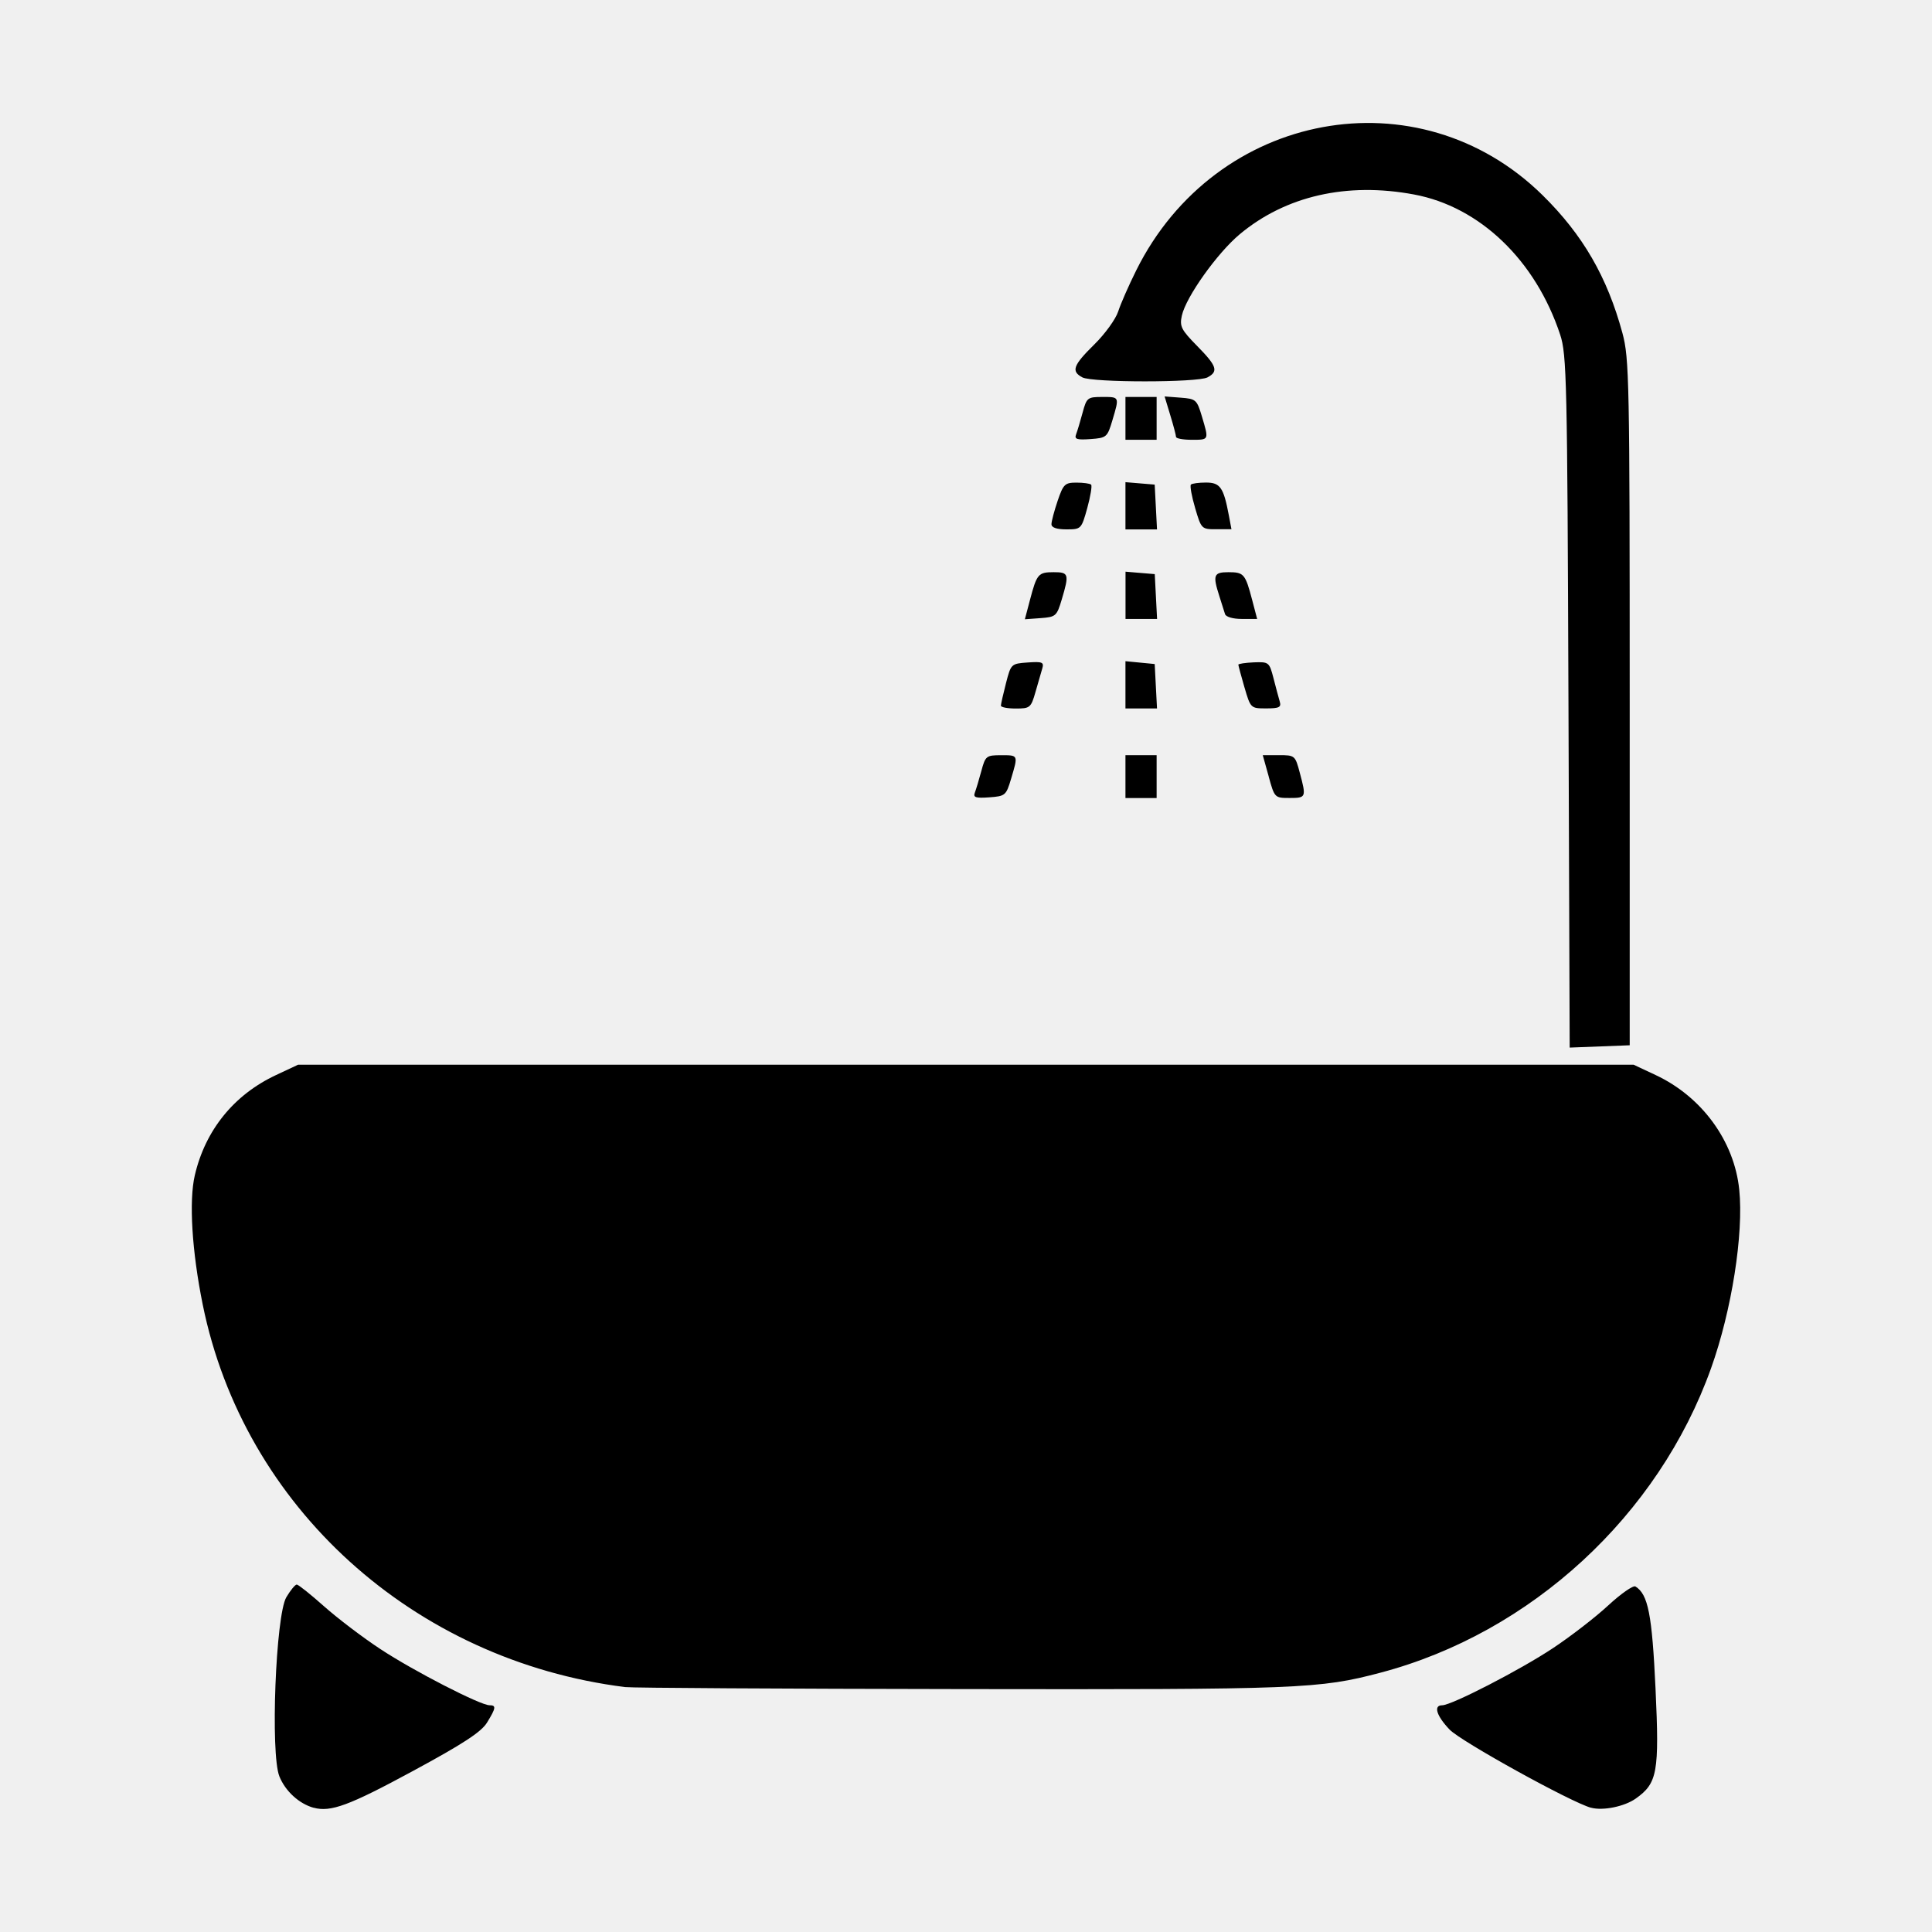
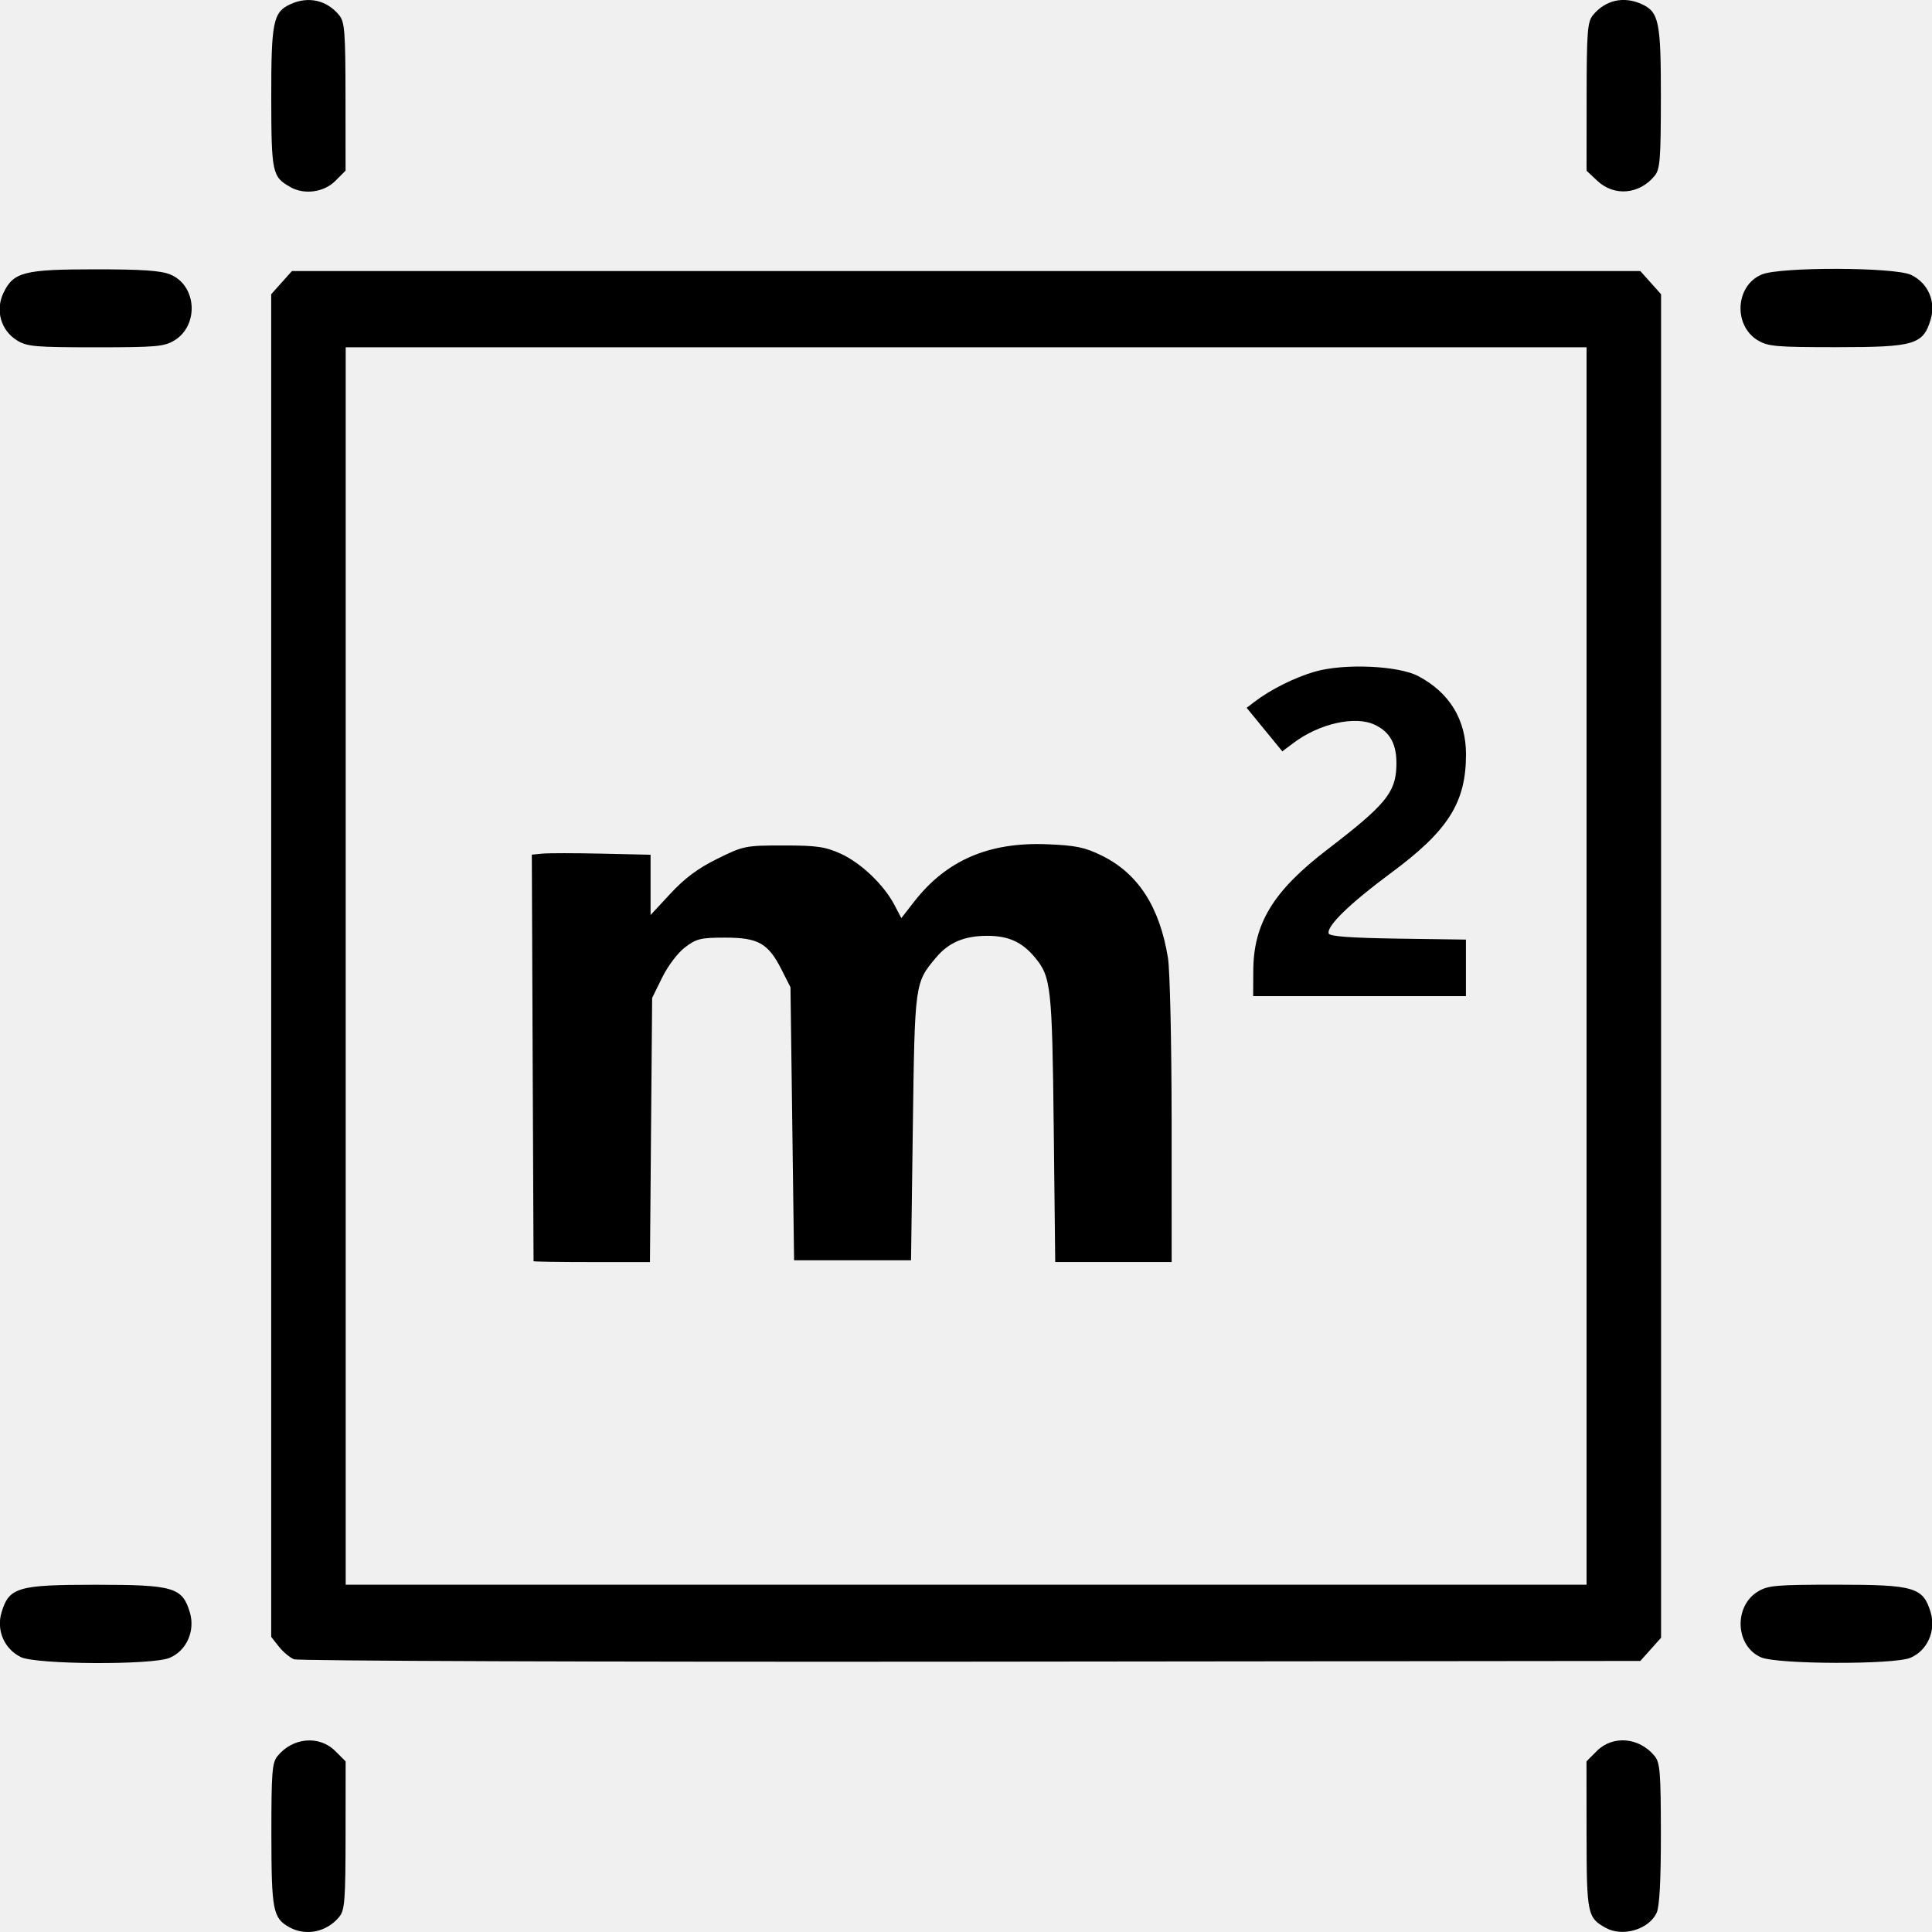
- <svg xmlns="http://www.w3.org/2000/svg" version="1.1" id="svg1" width="30" height="30">
-   <defs id="defs1" />
-   <path style="fill:#000000;stroke-width:0.415" d="M 4.87,28.071 C 4.645,28.009 4.43,27.813 4.338,27.583 4.197,27.23 4.281,25.081 4.446,24.802 c 0.064,-0.108 0.137,-0.197 0.162,-0.197 0.025,0 0.215,0.152 0.423,0.337 0.208,0.185 0.603,0.486 0.879,0.667 0.513,0.338 1.548,0.87 1.691,0.87 0.107,0 0.101,0.042 -0.039,0.27 -0.09,0.146 -0.372,0.33 -1.152,0.752 -0.99,0.536 -1.275,0.641 -1.54,0.569 z m 19.835,-4.15e-4 c -0.305,-0.082 -2.019,-1.029 -2.195,-1.213 -0.204,-0.213 -0.255,-0.378 -0.117,-0.378 0.147,0 1.214,-0.55 1.721,-0.887 0.276,-0.183 0.663,-0.482 0.86,-0.665 0.197,-0.182 0.387,-0.314 0.421,-0.293 0.197,0.122 0.258,0.433 0.312,1.587 0.06,1.296 0.03,1.467 -0.305,1.705 -0.175,0.125 -0.511,0.194 -0.698,0.143 z M 9.707,26.197 C 6.419,25.784 3.785,23.399 3.148,20.258 2.98,19.43 2.932,18.647 3.025,18.25 3.188,17.549 3.632,17 4.285,16.694 L 4.628,16.533 H 14.997 25.367 l 0.343,0.161 c 0.717,0.336 1.22,1.025 1.297,1.779 0.07,0.685 -0.117,1.876 -0.437,2.771 -0.817,2.289 -2.796,4.112 -5.133,4.729 -0.953,0.252 -1.243,0.263 -6.5,0.255 -2.777,-0.004 -5.13,-0.018 -5.23,-0.031 z M 24.355,10.898 C 24.337,5.903 24.328,5.506 24.226,5.196 23.844,4.041 22.978,3.21 21.957,3.02 20.915,2.825 19.964,3.042 19.251,3.637 c -0.349,0.291 -0.836,0.975 -0.899,1.263 -0.037,0.168 -0.011,0.22 0.237,0.472 0.307,0.312 0.335,0.395 0.161,0.488 -0.153,0.082 -1.79,0.082 -1.943,0 -0.178,-0.095 -0.144,-0.187 0.185,-0.511 0.166,-0.163 0.333,-0.394 0.371,-0.512 0.038,-0.118 0.164,-0.405 0.28,-0.638 1.232,-2.481 4.386,-3.063 6.312,-1.166 0.624,0.615 1.002,1.268 1.238,2.139 0.106,0.393 0.113,0.729 0.113,5.738 v 5.321 l -0.466,0.018 -0.466,0.018 z m -9.218,1.411 c 0.019,-0.05 0.065,-0.201 0.101,-0.336 0.063,-0.235 0.077,-0.246 0.306,-0.246 0.27,0 0.267,-0.007 0.157,0.363 -0.078,0.262 -0.09,0.273 -0.34,0.291 -0.21,0.015 -0.252,0.002 -0.224,-0.072 z m 2.339,-0.25 v -0.333 h 0.242 0.242 v 0.333 0.333 h -0.242 -0.242 z m 2.225,0 -0.093,-0.333 h 0.251 c 0.247,0 0.253,0.005 0.324,0.273 0.103,0.384 0.099,0.392 -0.159,0.392 -0.23,0 -0.233,-0.003 -0.324,-0.333 z m -4.159,-1.103 c 6.23e-4,-0.025 0.036,-0.181 0.079,-0.348 0.077,-0.299 0.081,-0.303 0.337,-0.321 0.225,-0.016 0.255,-0.005 0.227,0.091 -0.017,0.06 -0.065,0.225 -0.106,0.367 -0.07,0.245 -0.085,0.257 -0.306,0.257 -0.128,0 -0.232,-0.02 -0.231,-0.045 z m 1.934,-0.322 v -0.367 l 0.227,0.022 0.227,0.022 0.018,0.345 0.018,0.345 h -0.245 -0.245 z m 1.848,0.04 c -0.052,-0.18 -0.095,-0.339 -0.095,-0.353 0,-0.014 0.108,-0.03 0.24,-0.036 0.234,-0.009 0.241,-0.003 0.306,0.247 0.036,0.141 0.08,0.304 0.097,0.362 0.026,0.088 -0.009,0.106 -0.211,0.106 -0.24,0 -0.242,-0.002 -0.337,-0.327 z M 15.993,9.317 c 0.107,-0.406 0.129,-0.432 0.369,-0.432 0.234,0 0.243,0.028 0.125,0.423 -0.077,0.259 -0.093,0.273 -0.327,0.29 l -0.246,0.018 z m 1.484,-0.073 V 8.877 l 0.227,0.019 0.227,0.019 0.018,0.348 0.018,0.348 h -0.245 -0.245 z m 1.545,0.291 c -0.013,-0.042 -0.053,-0.168 -0.089,-0.281 -0.104,-0.325 -0.087,-0.369 0.142,-0.369 0.239,0 0.262,0.026 0.368,0.429 l 0.078,0.297 h -0.238 c -0.138,0 -0.248,-0.032 -0.261,-0.076 z M 16.327,8.14 c 0,-0.044 0.043,-0.207 0.096,-0.363 0.088,-0.259 0.113,-0.283 0.292,-0.283 0.108,0 0.21,0.014 0.228,0.032 0.017,0.017 -0.01,0.181 -0.06,0.363 -0.091,0.327 -0.095,0.331 -0.324,0.331 -0.152,0 -0.232,-0.028 -0.232,-0.08 z M 17.476,7.853 V 7.487 l 0.227,0.019 0.227,0.019 0.018,0.348 0.018,0.348 h -0.245 -0.245 z m 1.082,0.035 c -0.054,-0.182 -0.083,-0.345 -0.066,-0.363 0.018,-0.018 0.123,-0.032 0.235,-0.032 0.22,0 0.273,0.077 0.354,0.507 l 0.041,0.218 -0.233,-1.133e-4 C 18.658,8.219 18.654,8.215 18.558,7.889 Z M 16.709,6.746 c 0.019,-0.05 0.065,-0.201 0.101,-0.336 0.063,-0.235 0.077,-0.246 0.306,-0.246 0.27,0 0.267,-0.007 0.157,0.363 -0.078,0.262 -0.09,0.273 -0.34,0.291 -0.21,0.015 -0.252,0.002 -0.224,-0.072 z M 17.476,6.496 V 6.164 h 0.242 0.242 V 6.496 6.829 h -0.242 -0.242 z m 0.785,0.287 c -3.6e-4,-0.025 -0.04,-0.176 -0.089,-0.336 l -0.088,-0.291 0.249,0.019 c 0.238,0.018 0.252,0.031 0.33,0.291 0.11,0.37 0.114,0.363 -0.159,0.363 -0.133,0 -0.242,-0.02 -0.243,-0.045 z" id="path1" />
+ <svg xmlns="http://www.w3.org/2000/svg" version="1.1" id="svg1" width="30" height="30" xml:space="preserve">
+   <defs id="defs1">
+     <mask id="custom">
+       <rect id="bg" x="0" y="0" width="100%" height="100%" fill="#ffffff" />
+       <g transform="matrix(1.333333,0,0,-1.333333,0,682.6667)" id="g1" />
+     </mask>
+     <clipPath clipPathUnits="userSpaceOnUse" id="clipPath800">
+       <path d="M 0,512 H 512 V 0 H 0 Z" id="path798" />
+     </clipPath>
+     <clipPath clipPathUnits="userSpaceOnUse" id="clipPath818">
+       <path d="M 0,512 H 512 V 0 H 0 Z" id="path816" />
+     </clipPath>
+     <mask id="custom-2">
+       <rect id="bg-5" x="0" y="0" width="100%" height="100%" fill="#ffffff" />
+       <g transform="matrix(1.333333,0,0,-1.333333,0,682.6667)" id="g1-4" />
+     </mask>
+     <clipPath clipPathUnits="userSpaceOnUse" id="clipPath800-4">
+       <path d="M 0,512 H 512 V 0 H 0 Z" id="path798-7" />
+     </clipPath>
+     <clipPath clipPathUnits="userSpaceOnUse" id="clipPath818-7">
+       <path d="M 0,512 H 512 V 0 H 0 Z" id="path816-2" />
+     </clipPath>
+   </defs>
+   <path style="fill:#000000;stroke-width:0.415" d="m -48.243,25.533 c -0.225,-0.061 -0.439,-0.258 -0.531,-0.487 -0.141,-0.353 -0.058,-2.502 0.108,-2.781 0.064,-0.108 0.137,-0.197 0.162,-0.197 0.025,0 0.215,0.152 0.423,0.337 0.208,0.185 0.603,0.486 0.879,0.667 0.513,0.338 1.548,0.87 1.691,0.87 0.107,0 0.101,0.042 -0.039,0.27 -0.09,0.146 -0.372,0.33 -1.152,0.752 -0.99,0.536 -1.275,0.641 -1.54,0.569 z m 19.835,-4.15e-4 c -0.305,-0.082 -2.019,-1.029 -2.195,-1.213 -0.204,-0.213 -0.255,-0.378 -0.117,-0.378 0.147,0 1.214,-0.55 1.721,-0.887 0.276,-0.183 0.663,-0.482 0.86,-0.665 0.197,-0.182 0.387,-0.314 0.421,-0.293 0.197,0.122 0.258,0.433 0.312,1.587 0.06,1.296 0.03,1.467 -0.305,1.705 -0.175,0.125 -0.511,0.194 -0.698,0.143 z m -14.998,-1.873 c -3.288,-0.413 -5.922,-2.798 -6.558,-5.939 -0.168,-0.828 -0.216,-1.611 -0.124,-2.008 0.163,-0.701 0.607,-1.25 1.26,-1.556 l 0.343,-0.161 h 10.37 10.37 l 0.343,0.161 c 0.717,0.336 1.22,1.025 1.297,1.779 0.07,0.685 -0.117,1.876 -0.437,2.771 -0.817,2.289 -2.796,4.112 -5.133,4.729 -0.953,0.252 -1.243,0.263 -6.5,0.255 -2.777,-0.004 -5.13,-0.018 -5.23,-0.031 z m 14.648,-15.299 c -0.018,-4.995 -0.027,-5.392 -0.129,-5.701 -0.382,-1.155 -1.247,-1.986 -2.268,-2.176 -1.043,-0.195 -1.993,0.022 -2.707,0.617 -0.349,0.291 -0.836,0.975 -0.899,1.263 -0.037,0.168 -0.011,0.22 0.237,0.472 0.307,0.312 0.335,0.395 0.161,0.488 -0.153,0.082 -1.79,0.082 -1.943,0 -0.178,-0.095 -0.144,-0.187 0.185,-0.511 0.166,-0.163 0.333,-0.394 0.371,-0.512 0.038,-0.118 0.164,-0.405 0.28,-0.638 1.232,-2.481 4.386,-3.063 6.312,-1.166 0.624,0.615 1.002,1.268 1.238,2.139 0.106,0.393 0.113,0.729 0.113,5.738 v 5.321 l -0.466,0.018 -0.466,0.018 z m -9.218,1.411 c 0.019,-0.05 0.065,-0.201 0.101,-0.336 0.063,-0.235 0.077,-0.246 0.306,-0.246 0.27,0 0.267,-0.007 0.157,0.363 -0.078,0.262 -0.09,0.273 -0.34,0.291 -0.21,0.015 -0.252,0.002 -0.224,-0.072 z m 2.339,-0.25 v -0.333 h 0.242 0.242 v 0.333 0.333 h -0.242 -0.242 z m 2.225,0 -0.093,-0.333 h 0.251 c 0.247,0 0.253,0.005 0.324,0.273 0.103,0.384 0.1,0.392 -0.159,0.392 -0.23,0 -0.233,-0.003 -0.324,-0.333 z m -4.159,-1.103 c 6.2e-4,-0.025 0.036,-0.181 0.079,-0.348 0.077,-0.299 0.081,-0.303 0.337,-0.321 0.225,-0.016 0.255,-0.005 0.227,0.091 -0.017,0.06 -0.065,0.225 -0.106,0.367 -0.07,0.245 -0.085,0.257 -0.306,0.257 -0.128,0 -0.232,-0.02 -0.231,-0.045 z m 1.934,-0.322 v -0.367 l 0.227,0.022 0.227,0.022 0.018,0.345 0.018,0.345 h -0.245 -0.245 z m 1.848,0.04 c -0.052,-0.18 -0.095,-0.339 -0.095,-0.353 0,-0.014 0.108,-0.03 0.24,-0.036 0.234,-0.009 0.241,-0.003 0.306,0.247 0.036,0.141 0.08,0.304 0.097,0.362 0.026,0.088 -0.009,0.106 -0.211,0.106 -0.24,0 -0.242,-0.002 -0.337,-0.327 z m -3.332,-1.358 c 0.107,-0.406 0.129,-0.432 0.369,-0.432 0.234,0 0.243,0.028 0.125,0.423 -0.077,0.259 -0.093,0.273 -0.327,0.29 l -0.246,0.018 z m 1.484,-0.073 V 6.339 l 0.227,0.019 0.227,0.019 0.018,0.348 0.018,0.348 h -0.245 -0.245 z m 1.545,0.291 c -0.013,-0.042 -0.053,-0.168 -0.089,-0.281 -0.104,-0.325 -0.087,-0.369 0.142,-0.369 0.239,0 0.262,0.026 0.368,0.429 l 0.078,0.297 h -0.238 c -0.138,0 -0.248,-0.032 -0.261,-0.076 z m -2.694,-1.395 c 0,-0.044 0.043,-0.207 0.096,-0.363 0.088,-0.259 0.113,-0.283 0.292,-0.283 0.108,0 0.21,0.014 0.228,0.032 0.018,0.017 -0.01,0.181 -0.06,0.363 -0.091,0.327 -0.095,0.331 -0.324,0.331 -0.152,0 -0.232,-0.028 -0.232,-0.08 z m 1.149,-0.287 V 4.949 l 0.227,0.019 0.227,0.019 0.018,0.348 0.018,0.348 h -0.245 -0.245 z m 1.082,0.035 c -0.054,-0.182 -0.083,-0.345 -0.066,-0.363 0.018,-0.018 0.123,-0.032 0.235,-0.032 0.22,0 0.273,0.077 0.354,0.507 l 0.041,0.218 -0.233,-1.133e-4 c -0.231,-1.122e-4 -0.235,-0.004 -0.331,-0.331 z m -1.849,-1.143 c 0.019,-0.05 0.065,-0.201 0.101,-0.336 0.063,-0.235 0.077,-0.246 0.306,-0.246 0.27,0 0.267,-0.007 0.157,0.363 -0.078,0.262 -0.09,0.273 -0.34,0.291 -0.21,0.015 -0.252,0.002 -0.224,-0.072 z m 0.767,-0.25 V 3.626 h 0.242 0.242 v 0.333 0.333 h -0.242 -0.242 z m 0.785,0.287 c -3.6e-4,-0.025 -0.04,-0.176 -0.089,-0.336 l -0.088,-0.291 0.249,0.019 c 0.238,0.018 0.252,0.031 0.33,0.291 0.11,0.37 0.114,0.363 -0.159,0.363 -0.133,0 -0.242,-0.02 -0.243,-0.045 z" id="path1" />
+   <path style="fill:#000000;stroke-width:0.139" d="m -106.856,18.127 4.2e-4,-7.598 6.38,-2.182 6.38,-2.182 6.386,2.182 6.386,2.182 v 7.598 7.598 h -1.665 -1.665 v -6.245 -6.245 h -9.436 -9.436 v 6.245 6.245 h -1.665 -1.665 z m 6.018,7.393 c -0.043,-0.113 -0.054,-1.315 -0.024,-2.671 0.054,-2.465 0.074,-2.579 0.637,-3.684 0.03,-0.059 -0.133,-0.172 -0.363,-0.253 -0.487,-0.17 -0.636,-0.454 -0.435,-0.83 0.114,-0.214 0.295,-0.267 0.897,-0.267 h 0.754 l 0.663,-1.006 c 0.976,-1.48 1.01,-1.491 4.618,-1.491 3.608,0 3.642,0.011 4.618,1.491 l 0.663,1.006 h 0.754 c 0.603,0 0.783,0.054 0.897,0.267 0.201,0.376 0.052,0.66 -0.435,0.83 -0.23,0.08 -0.393,0.194 -0.363,0.253 0.586,1.15 0.588,1.158 0.591,3.854 l 0.004,2.637 -0.959,0.042 c -1.064,0.046 -1.186,-0.033 -1.19,-0.77 l -0.002,-0.451 h -4.579 -4.579 v 0.405 c 0,0.779 -0.087,0.844 -1.129,0.844 -0.719,0 -0.981,-0.051 -1.039,-0.205 z m 8.622,-2.224 v -0.416 h -1.873 c -1.869,0 -1.874,7.8e-4 -1.92,0.331 -0.026,0.182 0.037,0.385 0.139,0.451 0.102,0.066 0.966,0.104 1.92,0.085 l 1.735,-0.035 z m -5.415,-1.543 c 0.334,-0.334 0.206,-0.646 -0.384,-0.934 -0.815,-0.398 -1.627,-0.466 -1.855,-0.154 -0.279,0.381 -0.227,0.853 0.121,1.097 0.426,0.298 1.816,0.292 2.117,-0.009 z m 9.2,0.009 c 0.348,-0.244 0.4,-0.716 0.121,-1.097 -0.228,-0.312 -1.04,-0.244 -1.855,0.154 -0.59,0.288 -0.718,0.6 -0.384,0.934 0.301,0.301 1.691,0.307 2.117,0.009 z m -0.597,-2.832 c 0.045,-0.074 -0.282,-0.714 -0.727,-1.422 -0.654,-1.041 -0.902,-1.32 -1.289,-1.454 -0.304,-0.105 -1.417,-0.166 -3.046,-0.166 -1.629,0 -2.742,0.06 -3.046,0.166 -0.387,0.134 -0.635,0.413 -1.289,1.454 -0.445,0.709 -0.773,1.349 -0.727,1.422 0.112,0.181 10.013,0.181 10.124,0 z m -20.021,-9.117 0.041,-0.925 2.151,-0.726 c 1.183,-0.399 4.541,-1.542 7.463,-2.539 l 5.312,-1.813 7.455,2.547 7.455,2.547 0.041,0.917 0.041,0.917 h -0.7 c -0.685,0 -0.7,-0.009 -0.7,-0.416 0,-0.229 -0.022,-0.416 -0.05,-0.416 -0.027,0 -2.072,-0.692 -4.545,-1.538 -2.472,-0.846 -5.513,-1.884 -6.758,-2.307 l -2.263,-0.769 -5.925,2.027 c -3.259,1.115 -6.315,2.159 -6.792,2.319 -0.798,0.269 -0.867,0.325 -0.867,0.696 0,0.392 -0.02,0.404 -0.7,0.404 h -0.7 z" id="path2" />
+   <path style="fill:#000000;stroke-width:0.173" d="m -250.535,25.603 c -0.067,-0.067 -0.122,-1.537 -0.122,-3.267 0,-2.709 0.038,-3.159 0.273,-3.25 0.414,-0.159 24.456,-0.12 24.708,0.04 0.168,0.106 0.209,0.891 0.173,3.319 l -0.047,3.18 h -1.208 -1.208 l -0.051,-1.251 -0.051,-1.251 h -9.993 -9.993 l -0.051,1.251 -0.051,1.251 -1.129,0.05 c -0.621,0.028 -1.184,-0.005 -1.251,-0.072 z m -2.415,-3.105 c -0.19,-0.19 -0.144,-4.039 0.056,-4.76 0.234,-0.841 2.685,-4.251 3.401,-4.731 1.289,-0.864 5.908,-1.447 11.431,-1.443 3.973,0.003 5.977,0.143 8.715,0.607 2.304,0.391 2.895,0.748 4.27,2.582 0.64,0.854 1.361,1.947 1.601,2.428 0.41,0.821 0.434,1.013 0.389,3.106 l -0.049,2.23 h -0.776 -0.776 l -0.049,-1.747 c -0.042,-1.512 -0.097,-1.791 -0.406,-2.071 -0.343,-0.31 -0.88,-0.323 -12.917,-0.323 -12.038,0 -12.575,0.013 -12.917,0.323 -0.309,0.28 -0.364,0.559 -0.406,2.071 l -0.049,1.747 -0.696,0.051 c -0.383,0.028 -0.752,-0.004 -0.82,-0.072 z m 3.5,-13.777 v -3.398 l 0.504,-0.504 0.504,-0.504 h 10.38 10.38 l 0.504,0.504 0.504,0.504 v 3.398 3.398 l -0.388,-0.111 c -0.214,-0.061 -0.757,-0.2 -1.208,-0.309 l -0.82,-0.198 v -0.967 c 0,-1.777 -0.68,-2.135 -4.055,-2.135 -3.187,0 -4.055,0.39 -4.055,1.82 v 0.652 h -0.863 -0.863 v -0.652 c 0,-1.43 -0.868,-1.82 -4.055,-1.82 -3.375,0 -4.055,0.358 -4.055,2.135 v 0.967 l -0.82,0.198 c -0.451,0.109 -0.994,0.248 -1.208,0.309 l -0.388,0.111 z" id="path3" />
+   <g id="g5" transform="translate(65.13158)">
+     <path d="m 26.957,-8.9613204e-5 h -18.22 a 0.536,0.536 0 0 0 0,1.071 h 18.22 a 1.972,1.972 0 0 1 1.97,1.969 V 21.261 a 0.536,0.536 0 1 0 1.071,0 V 3.041 A 3.044,3.044 0 0 0 26.957,-8.9613204e-5 Z" id="path1-5" style="stroke-width:0.536" />
+     <path d="m 27.336,24.073 a 0.536,0.536 0 1 0 -0.757,0.757 l 1.591,1.591 H 5.546 a 1.971,1.971 0 0 1 -1.969,-1.969 V 1.829 l 1.59,1.59 a 0.536,0.536 0 0 0 0.757,-0.757 L 3.42,0.157 a 0.535,0.535 0 0 0 -0.757,0 l -2.505,2.505 a 0.536,0.536 0 0 0 0.757,0.757 l 1.591,-1.591 V 24.452 a 3.044,3.044 0 0 0 3.04,3.041 h 22.623 l -1.591,1.591 a 0.536,0.536 0 1 0 0.757,0.757 l 2.505,-2.505 a 0.535,0.535 0 0 0 0,-0.757 z" id="path2-0" style="stroke-width:0.536" />
+     <path d="m 9.533,8.702 a 0.536,0.536 0 0 0 -0.536,0.536 V 19.638 a 0.536,0.536 0 0 0 1.071,0 v -7.749 a 1.735,1.735 0 0 1 3.471,0 v 7.749 a 0.536,0.536 0 0 0 1.071,0 v -7.749 a 1.735,1.735 0 0 1 3.471,0 v 7.749 a 0.536,0.536 0 0 0 1.071,0 v -7.749 a 2.8,2.8 0 0 0 -5.078,-1.636 2.77,2.77 0 0 0 -4.007,-0.553 v -0.463 a 0.536,0.536 0 0 0 -0.536,-0.536 z" id="path3-8" style="stroke-width:0.536" />
+     <path d="m 24.788,8.953 a 2.085,2.085 0 0 0 0.36,-1.17 2.107,2.107 0 1 0 -4.215,0 0.536,0.536 0 0 0 1.071,0 1.036,1.036 0 1 1 2.072,0 1.003,1.003 0 0 1 -0.164,0.552 l -2.506,2.69 a 0.744,0.744 0 0 0 0.542,1.253 h 2.613 a 0.536,0.536 0 0 0 0,-1.071 h -1.855 l 1.919,-2.041 c 0.014,-0.015 0.161,-0.211 0.161,-0.211 z" id="path4" style="stroke-width:0.536" />
+   </g>
+   <path style="fill:#000000;stroke-width:0.055" d="m 4.492,29.925 c -0.254,-0.141 -0.277,-0.261 -0.278,-1.437 -6.3e-4,-0.962 0.011,-1.116 0.094,-1.218 0.236,-0.292 0.649,-0.328 0.898,-0.08 l 0.161,0.161 -0.001,1.147 c -10e-4,1.003 -0.013,1.161 -0.096,1.264 -0.194,0.239 -0.518,0.307 -0.777,0.164 z m 20.446,0.013 c -0.289,-0.159 -0.3,-0.213 -0.302,-1.441 l -10e-4,-1.147 0.161,-0.161 c 0.249,-0.249 0.661,-0.212 0.898,0.08 0.083,0.102 0.095,0.258 0.096,1.202 8.3e-4,0.726 -0.021,1.132 -0.065,1.229 -0.117,0.258 -0.526,0.381 -0.788,0.237 z M 0.32,25.729 c -0.255,-0.126 -0.379,-0.416 -0.296,-0.692 0.117,-0.39 0.252,-0.429 1.462,-0.429 1.211,0 1.345,0.04 1.462,0.429 0.086,0.288 -0.051,0.595 -0.314,0.706 -0.274,0.115 -2.076,0.105 -2.314,-0.013 z m 4.243,0.035 c -0.064,-0.026 -0.169,-0.115 -0.234,-0.197 l -0.118,-0.15 V 14.993 4.569 l 0.161,-0.18 0.161,-0.18 h 10.469 10.469 l 0.161,0.18 0.161,0.18 v 10.431 10.431 l -0.161,0.18 -0.161,0.18 -10.396,0.011 c -5.718,0.006 -10.448,-0.011 -10.512,-0.037 z M 24.636,15 V 5.393 h -9.634 -9.634 v 9.607 9.607 h 9.634 9.634 z m -16.351,4.583 c -2.8e-4,-0.008 -0.006,-1.431 -0.014,-3.163 l -0.013,-3.149 0.165,-0.016 c 0.091,-0.009 0.506,-0.009 0.922,4.4e-4 l 0.757,0.017 v 0.468 0.468 l 0.309,-0.333 c 0.222,-0.239 0.426,-0.392 0.727,-0.54 0.407,-0.201 0.434,-0.207 1.026,-0.207 0.518,2e-5 0.65,0.019 0.889,0.127 0.313,0.142 0.671,0.482 0.835,0.795 l 0.108,0.206 0.2,-0.257 c 0.5,-0.641 1.159,-0.926 2.062,-0.89 0.447,0.018 0.587,0.047 0.848,0.175 0.565,0.277 0.901,0.795 1.03,1.59 0.031,0.193 0.056,1.312 0.057,2.534 l 4.4e-4,2.188 h -0.904 -0.904 l -0.023,-2.078 c -0.025,-2.206 -0.041,-2.352 -0.297,-2.657 -0.198,-0.236 -0.408,-0.33 -0.734,-0.33 -0.357,0 -0.599,0.102 -0.796,0.337 -0.331,0.393 -0.331,0.39 -0.361,2.636 l -0.028,2.065 h -0.908 -0.908 l -0.028,-2.12 -0.028,-2.12 -0.138,-0.272 c -0.207,-0.41 -0.362,-0.498 -0.875,-0.498 -0.381,0 -0.448,0.016 -0.625,0.151 -0.112,0.085 -0.266,0.289 -0.354,0.468 l -0.156,0.317 -0.017,2.051 -0.017,2.051 H 9.19 c -0.498,0 -0.906,-0.006 -0.906,-0.014 z m 11.176,-4.5 c 0,-0.741 0.308,-1.247 1.153,-1.894 0.896,-0.687 1.056,-0.88 1.069,-1.289 0.011,-0.335 -0.091,-0.53 -0.336,-0.646 -0.304,-0.144 -0.861,-0.019 -1.261,0.282 l -0.174,0.131 -0.277,-0.338 -0.277,-0.338 0.12,-0.092 c 0.247,-0.19 0.626,-0.38 0.94,-0.47 0.452,-0.13 1.294,-0.094 1.603,0.069 0.486,0.256 0.743,0.676 0.743,1.215 0,0.75 -0.276,1.186 -1.172,1.848 -0.635,0.47 -0.997,0.823 -0.96,0.935 0.015,0.044 0.339,0.068 1.076,0.079 l 1.055,0.015 v 0.439 0.439 h -1.652 -1.652 z m 7.884,10.652 c -0.398,-0.173 -0.428,-0.79 -0.05,-1.021 0.158,-0.096 0.282,-0.107 1.222,-0.107 1.211,0 1.345,0.04 1.462,0.429 0.086,0.288 -0.051,0.595 -0.314,0.706 -0.26,0.109 -2.067,0.103 -2.32,-0.007 z M 0.264,5.285 c -0.249,-0.152 -0.339,-0.465 -0.212,-0.733 0.155,-0.328 0.319,-0.37 1.43,-0.37 0.728,0 1.019,0.02 1.164,0.081 0.41,0.171 0.447,0.788 0.062,1.023 -0.158,0.096 -0.282,0.107 -1.222,0.107 -0.94,0 -1.064,-0.011 -1.222,-0.107 z m 27.031,0 c -0.385,-0.235 -0.348,-0.852 0.062,-1.023 0.287,-0.12 2.062,-0.115 2.317,0.006 0.264,0.125 0.39,0.412 0.305,0.694 -0.117,0.39 -0.252,0.429 -1.462,0.429 -0.94,0 -1.064,-0.011 -1.222,-0.107 z M 4.514,2.907 c -0.287,-0.158 -0.3,-0.218 -0.302,-1.384 -0.001,-1.187 0.029,-1.336 0.3,-1.459 0.279,-0.127 0.566,-0.061 0.757,0.175 0.083,0.103 0.095,0.261 0.096,1.264 l 0.001,1.147 -0.161,0.161 c -0.174,0.174 -0.476,0.216 -0.692,0.097 z m 20.293,-0.096 -0.171,-0.16 0.001,-1.148 c 0.001,-1.004 0.013,-1.162 0.096,-1.265 0.191,-0.236 0.478,-0.302 0.757,-0.175 0.271,0.123 0.301,0.272 0.3,1.459 -0.001,0.95 -0.013,1.105 -0.096,1.207 -0.235,0.29 -0.626,0.325 -0.888,0.081 z" id="path5" />
</svg>
